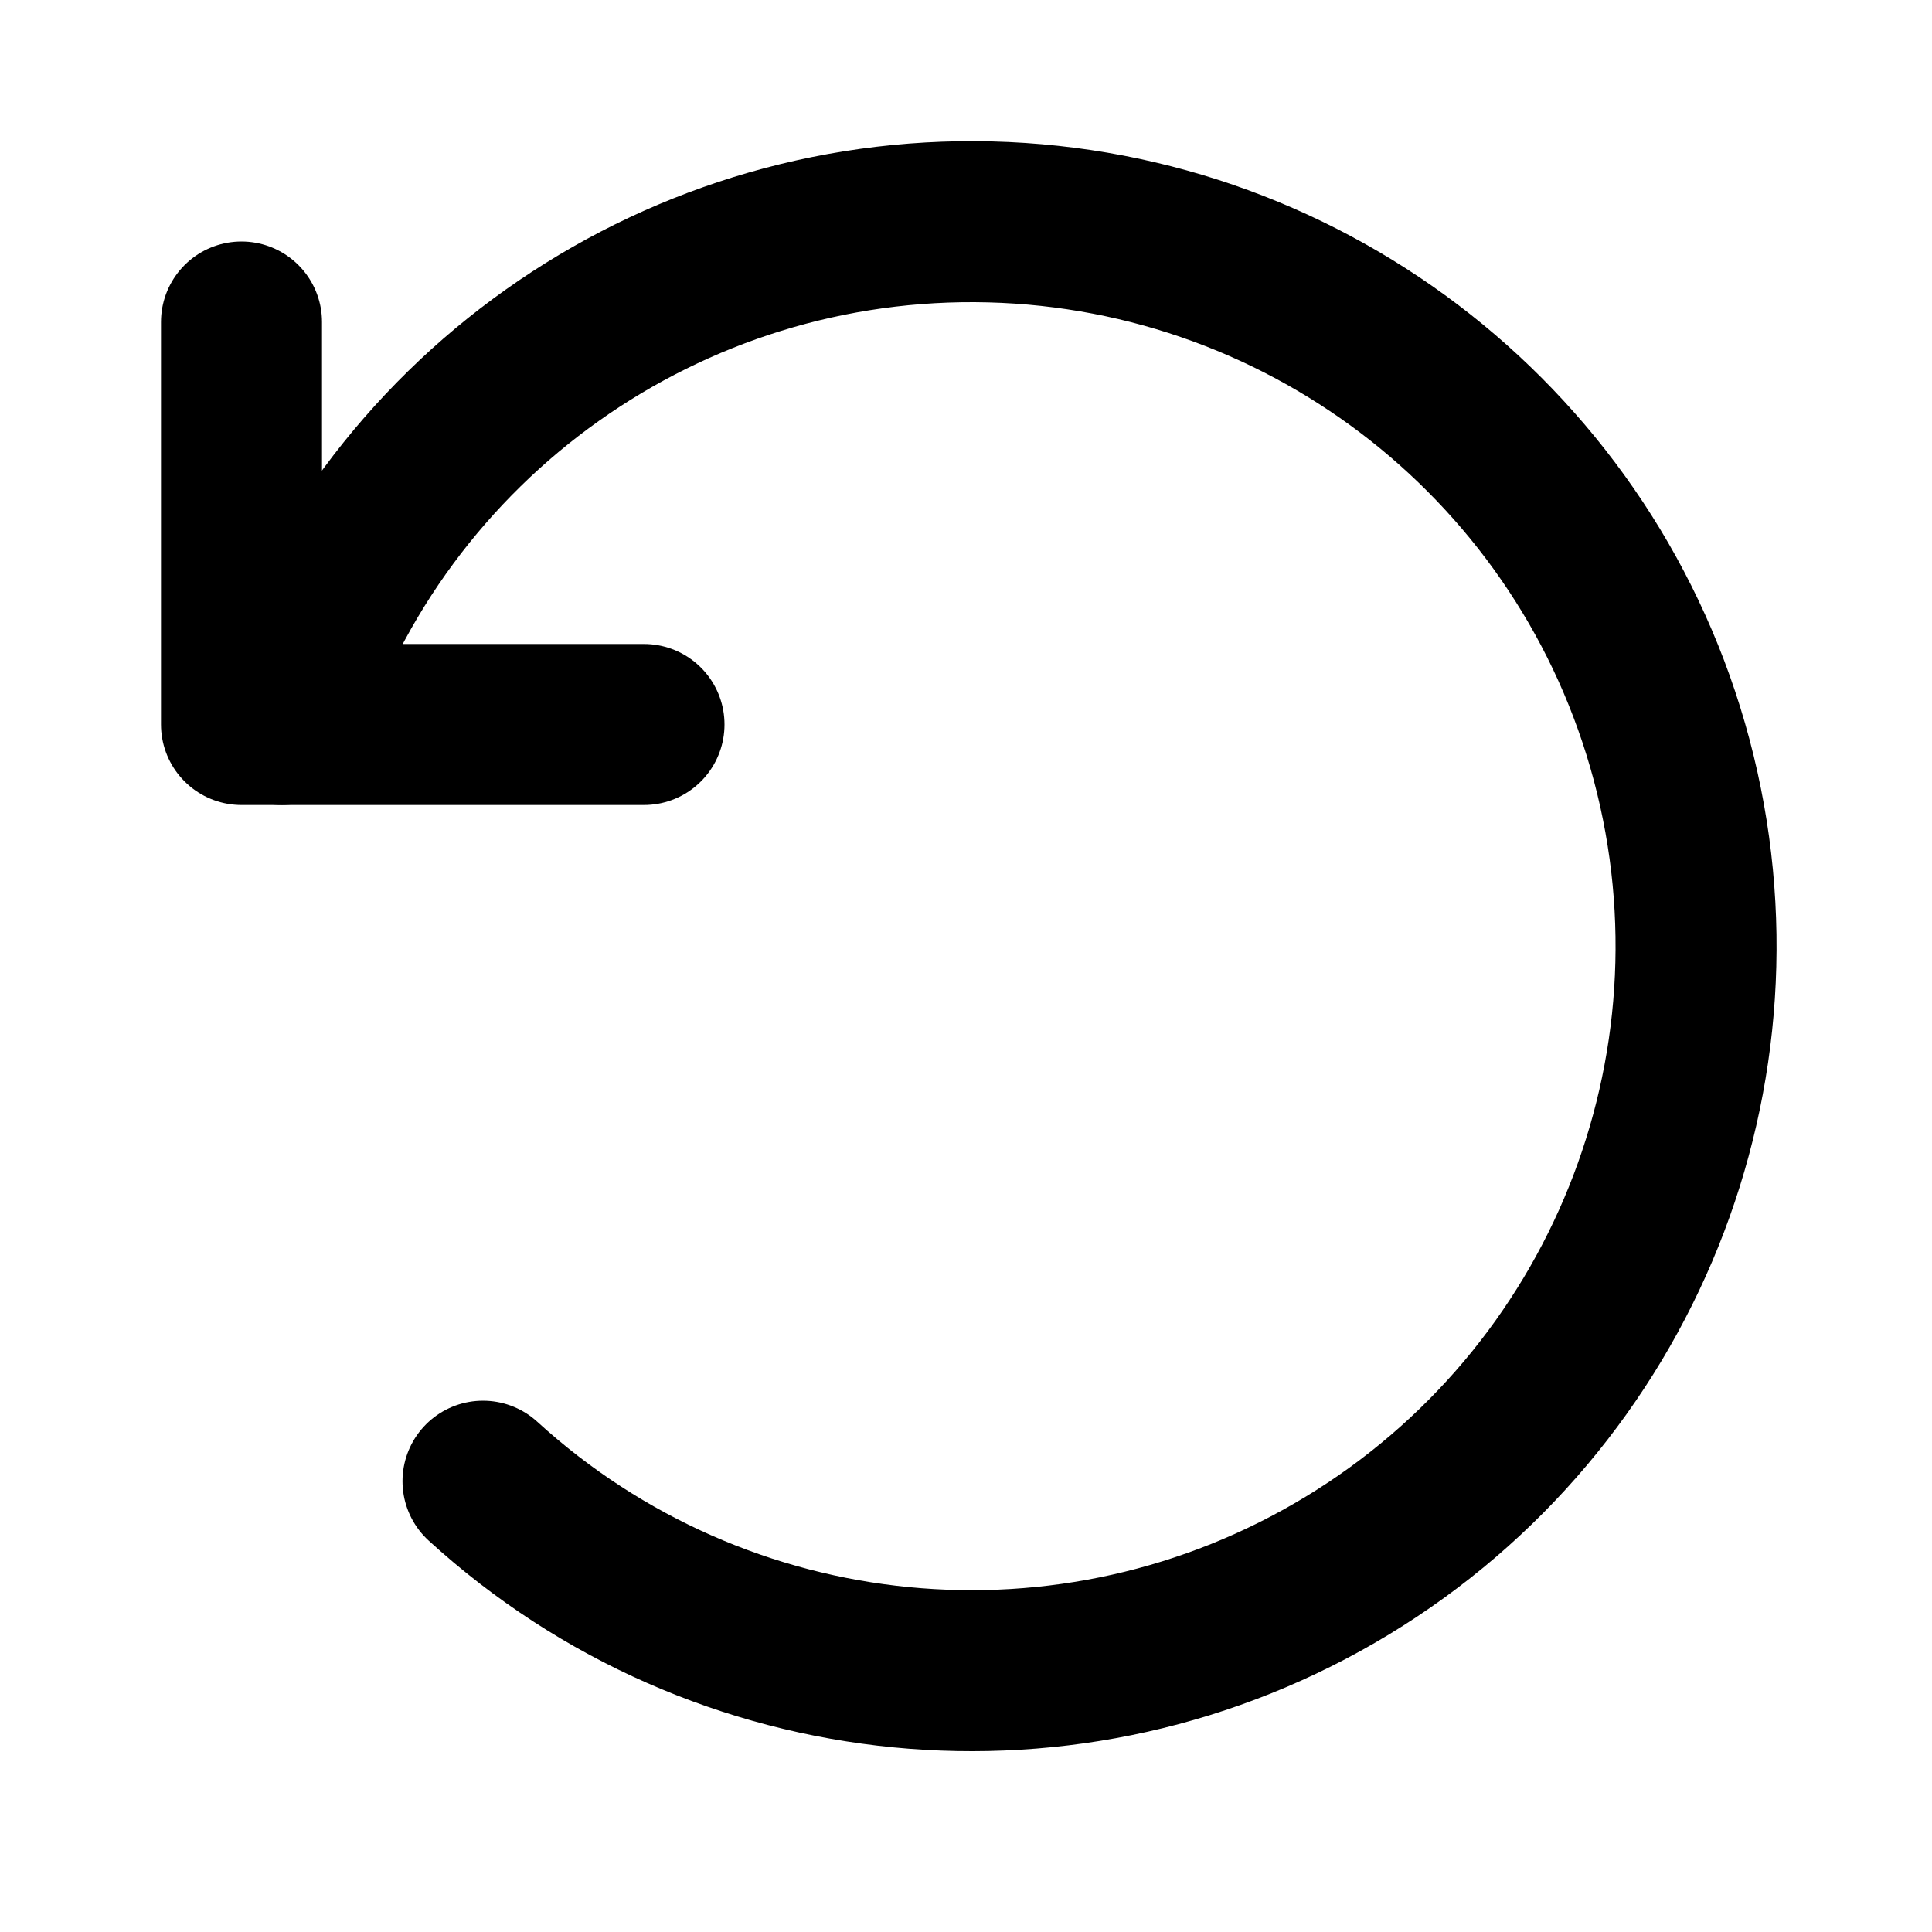
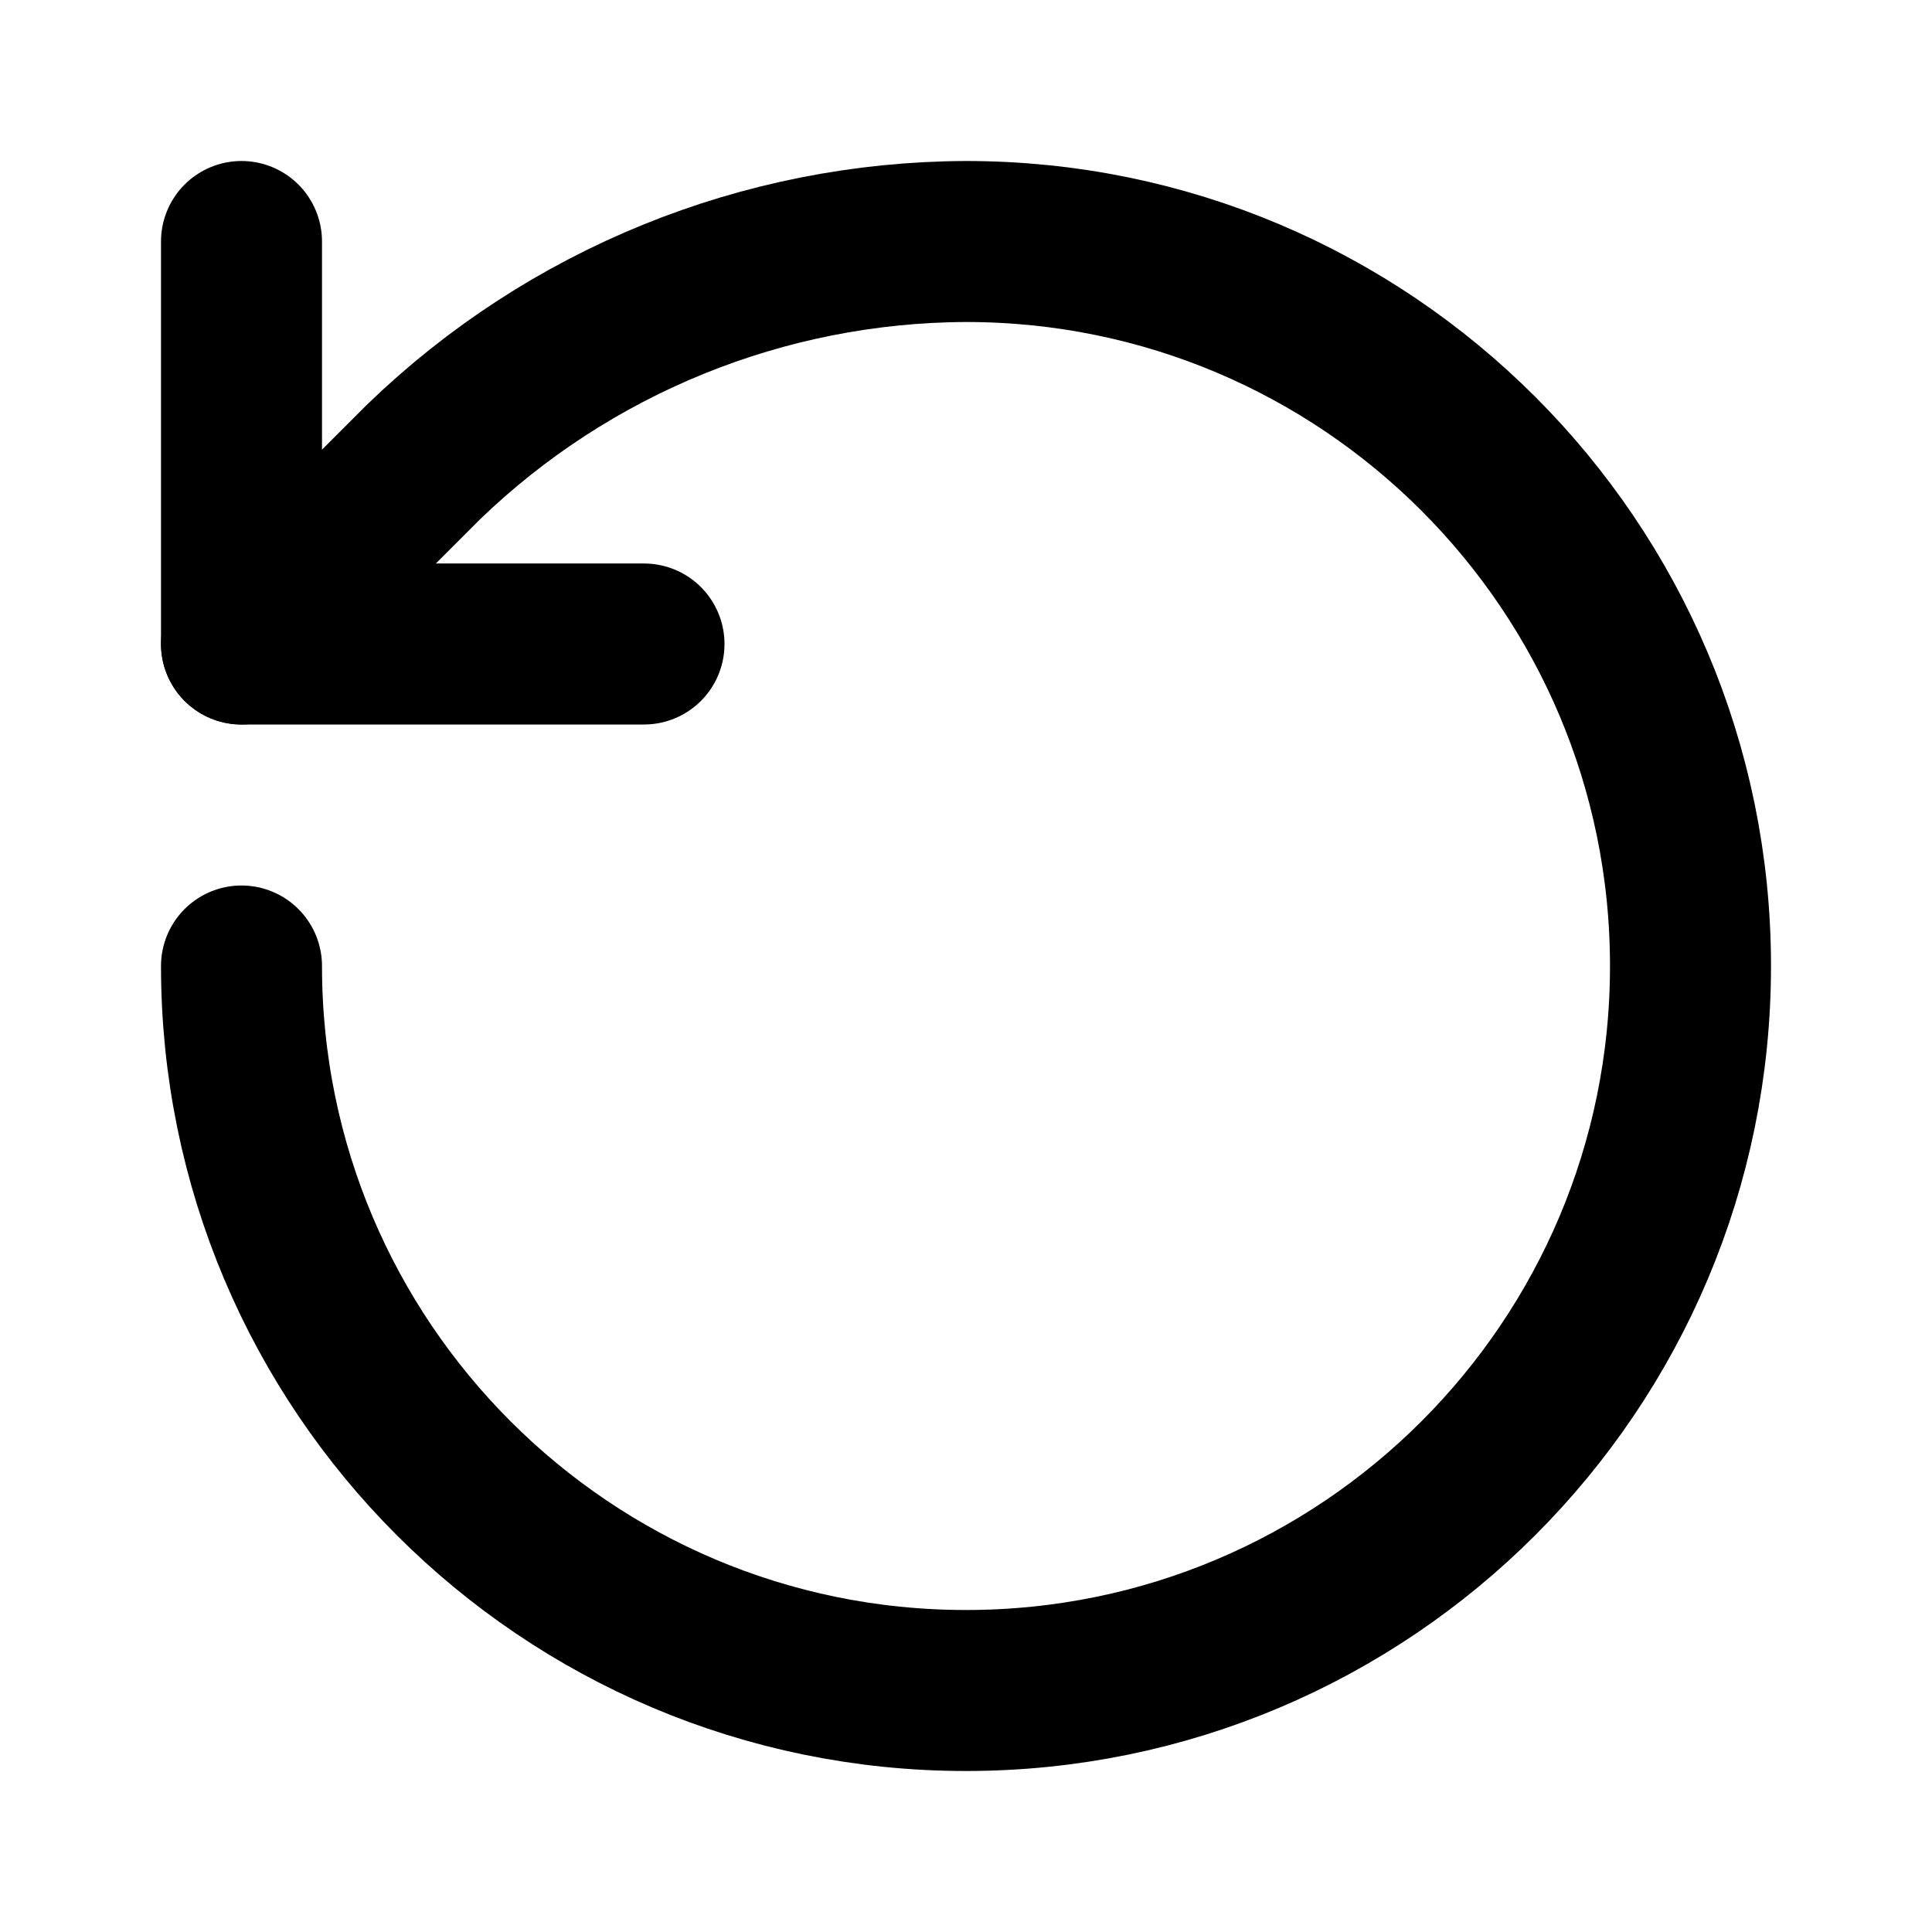
- <svg xmlns="http://www.w3.org/2000/svg" viewBox="0 0 24 24" width="24" height="24" fill="none" stroke="#000" stroke-width="2" stroke-linecap="round" stroke-linejoin="round">
-   <path d="M3 4v5h5" />
-   <path d="M3.5 9A9 9 0 1 1 6 18.4" />
+ <svg xmlns="http://www.w3.org/2000/svg" class="lucide lucide-rotate-ccw" width="24" height="24" viewBox="0 0 24 24" fill="none" stroke="currentColor" stroke-width="2" stroke-linecap="round" stroke-linejoin="round">
+   <path d="M3 12a9 9 0 1 0 9-9 9.75 9.75 0 0 0-6.74 2.74L3 8" />
+   <path d="M3 3v5h5" />
</svg>
